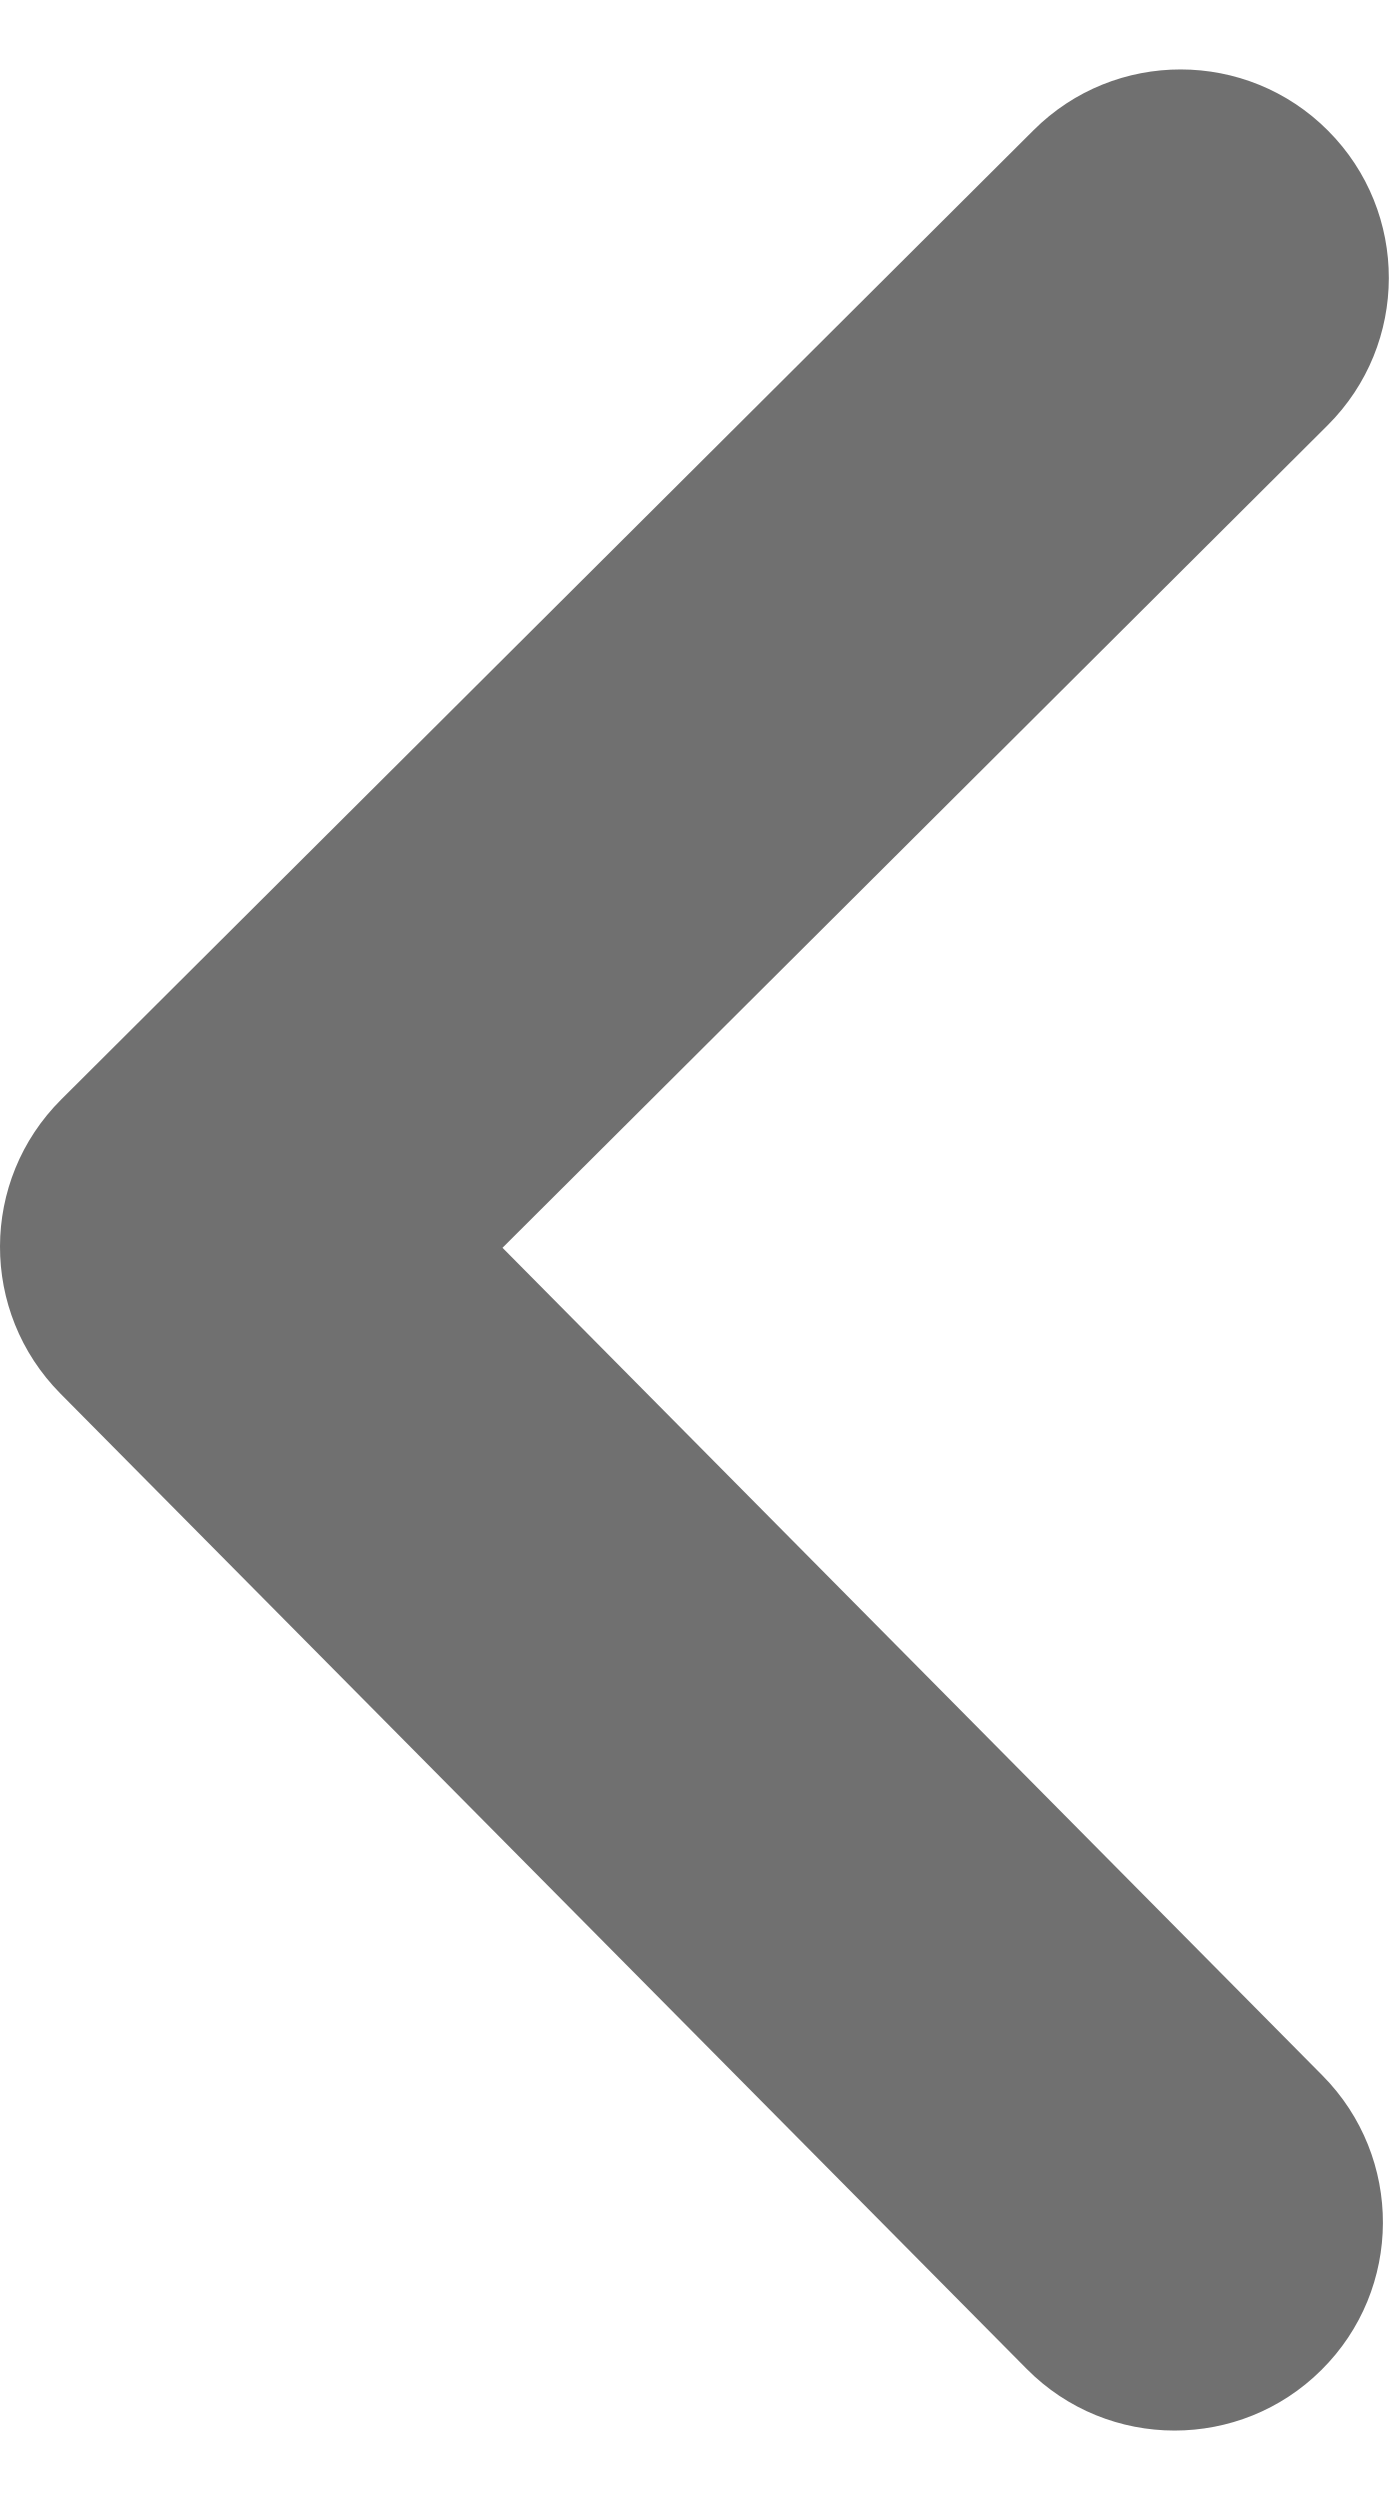
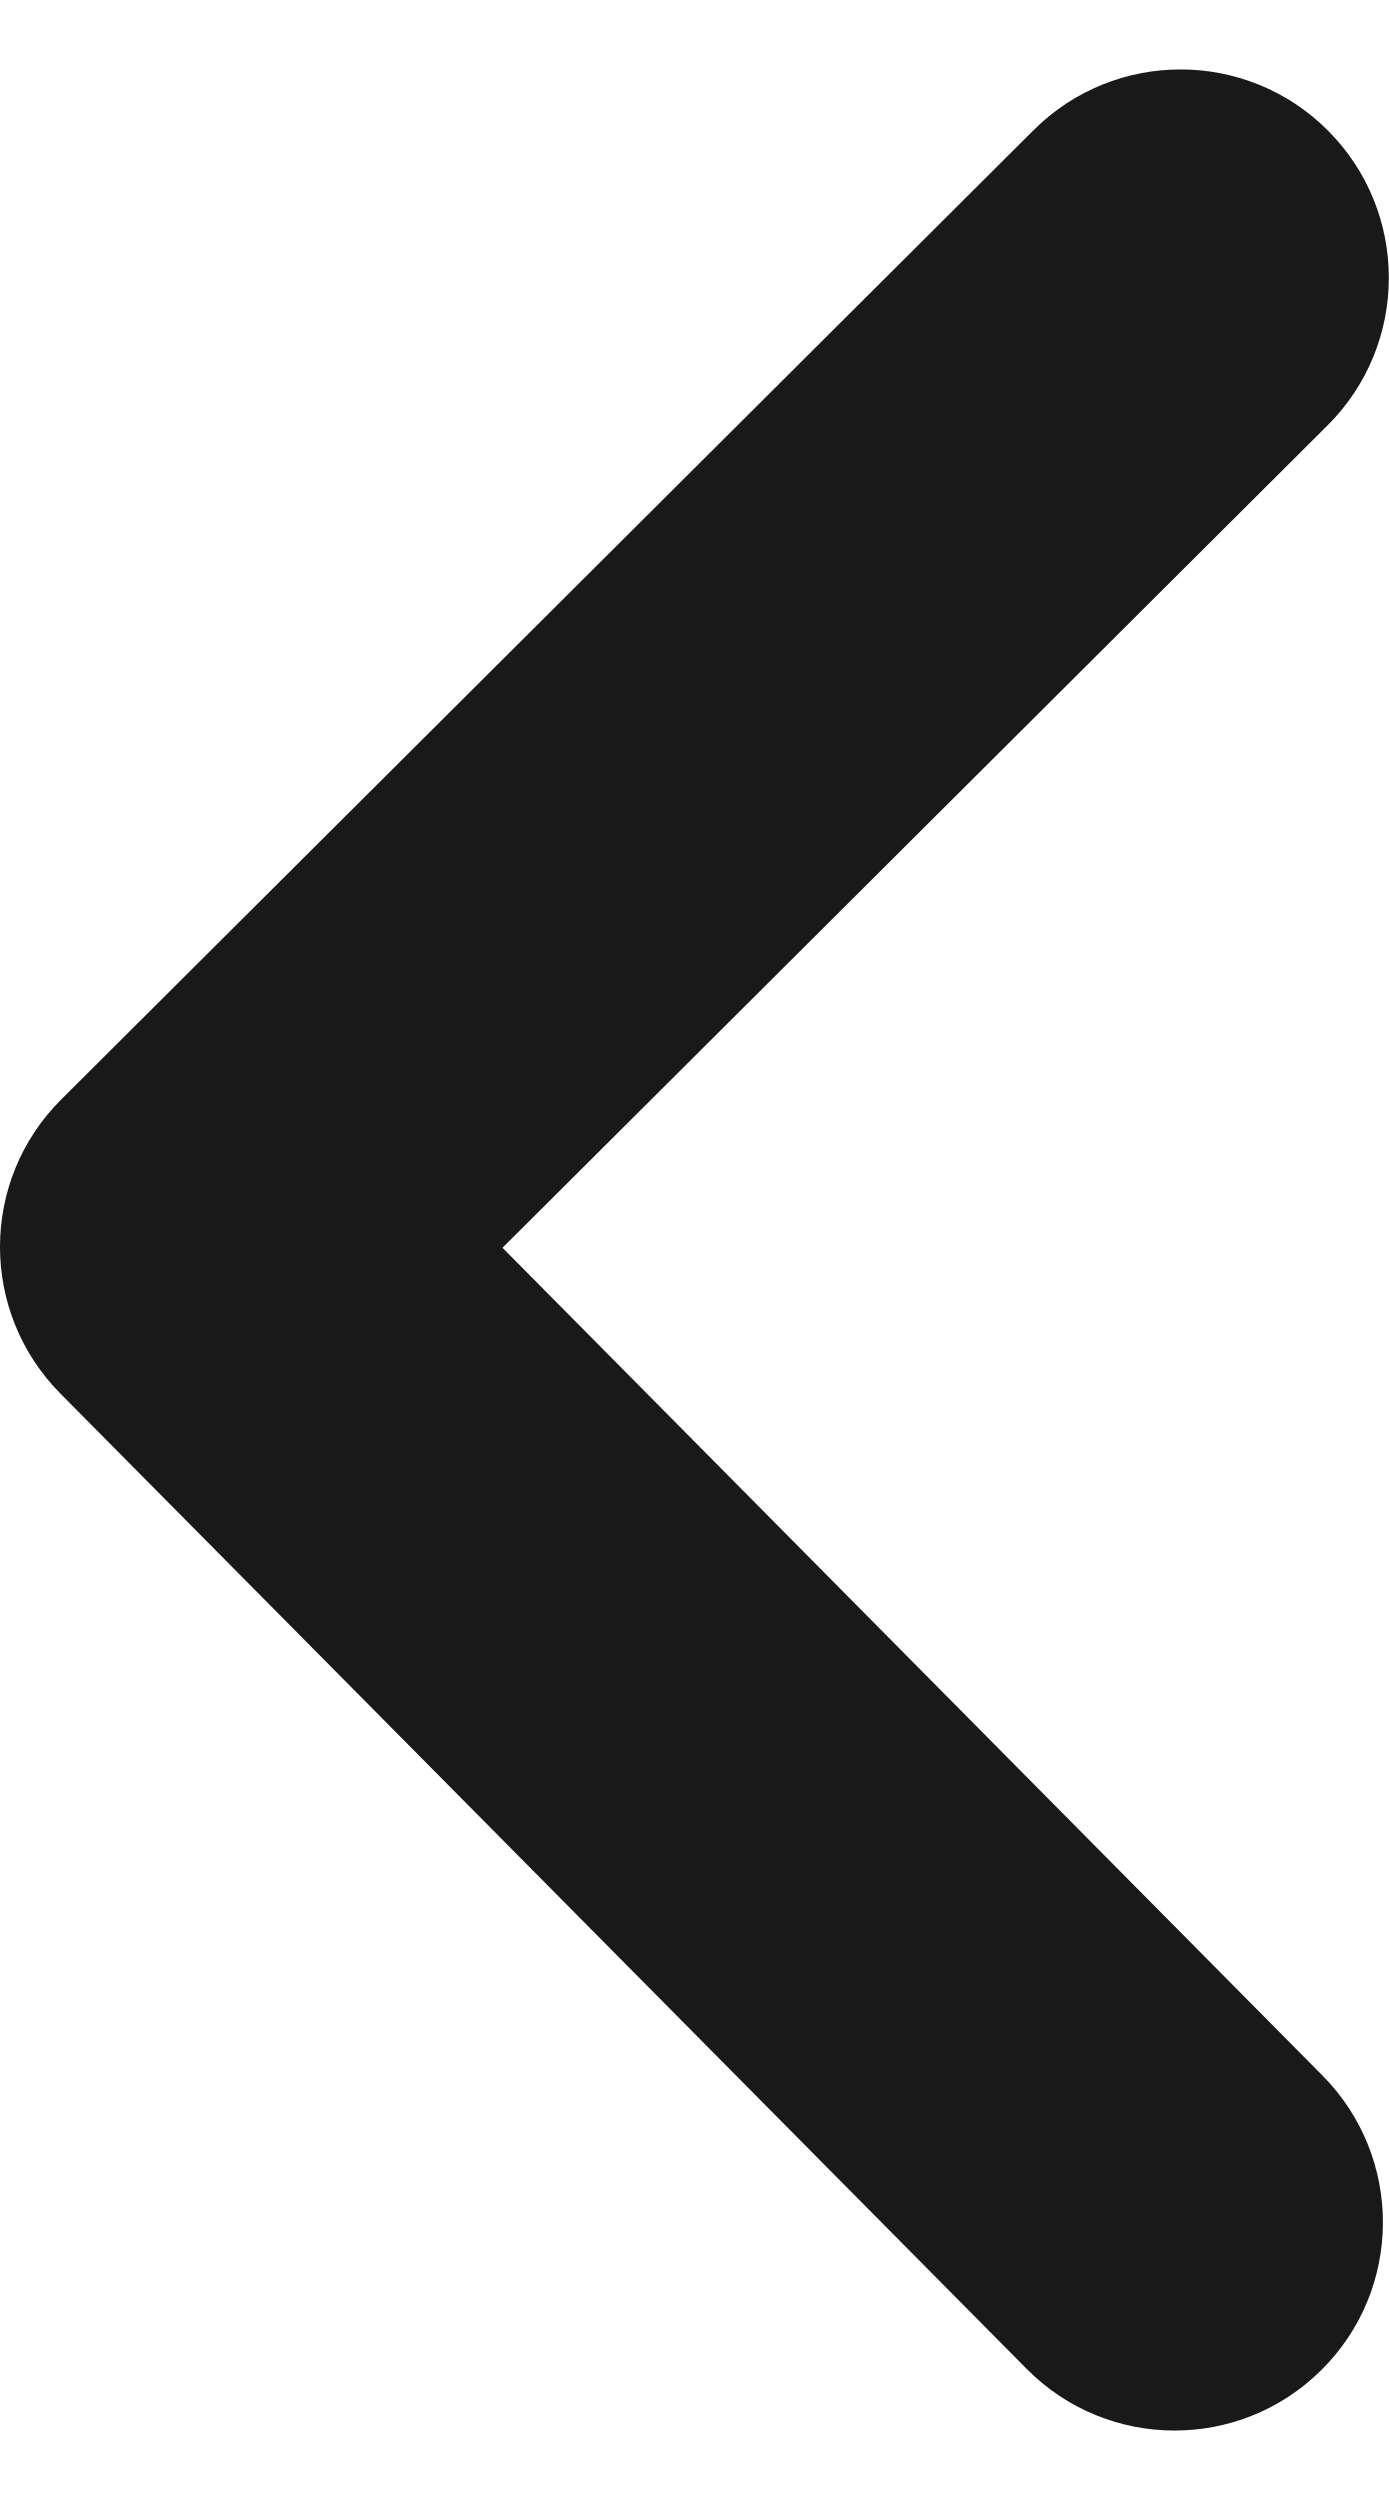
<svg xmlns="http://www.w3.org/2000/svg" width="10" height="18" viewBox="0 0 10 18" fill="none">
-   <path d="M9.559 3.062L3.618 8.984L9.522 14.944C10.105 15.533 10.102 16.482 9.513 17.065C9.221 17.355 8.839 17.5 8.457 17.5C8.071 17.5 7.685 17.352 7.392 17.056L0.435 10.034C-0.147 9.446 -0.145 8.5 0.441 7.916L7.441 0.938C8.026 0.353 8.978 0.354 9.562 0.941C10.147 1.528 10.145 2.478 9.559 3.062Z" fill="black" fill-opacity="0.56" />
+   <path d="M9.559 3.062L3.618 8.984L9.522 14.944C10.105 15.533 10.102 16.482 9.513 17.065C9.221 17.355 8.839 17.5 8.457 17.5C8.071 17.5 7.685 17.352 7.392 17.056L0.435 10.034C-0.147 9.446 -0.145 8.5 0.441 7.916L7.441 0.938C8.026 0.353 8.978 0.354 9.562 0.941C10.147 1.528 10.145 2.478 9.559 3.062Z" fill="black" fill-opacity="0.9" />
</svg>
